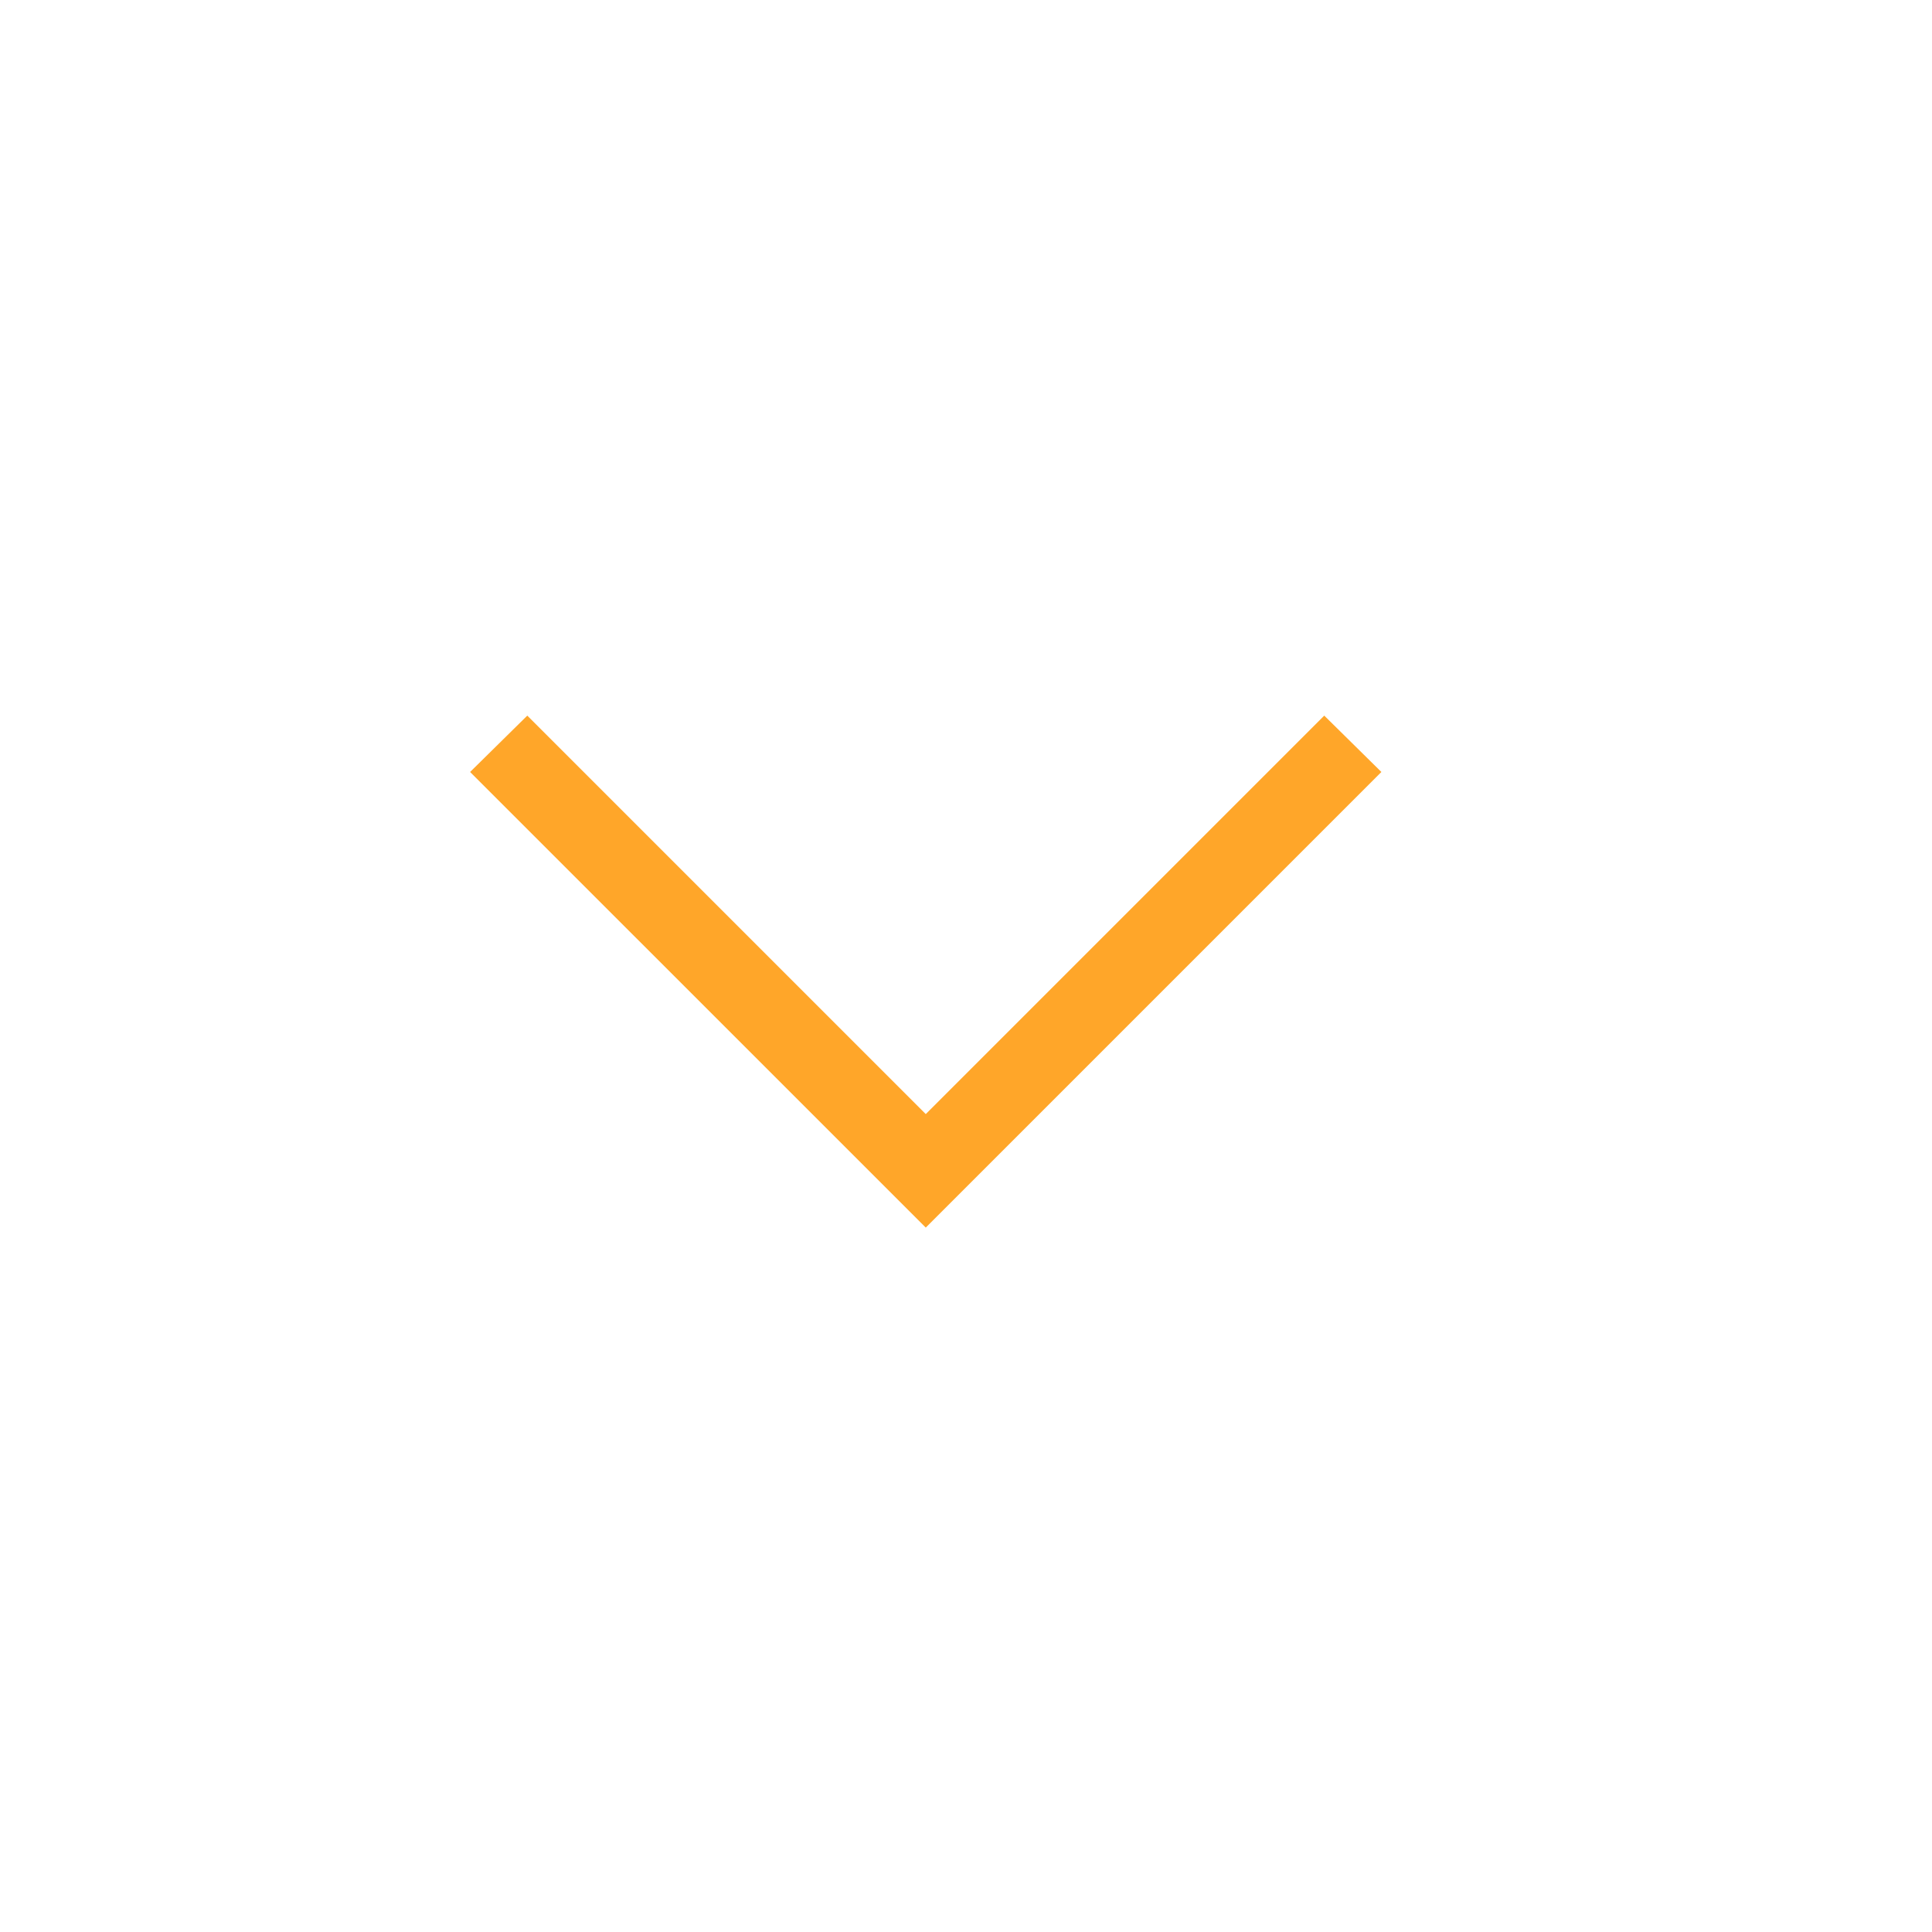
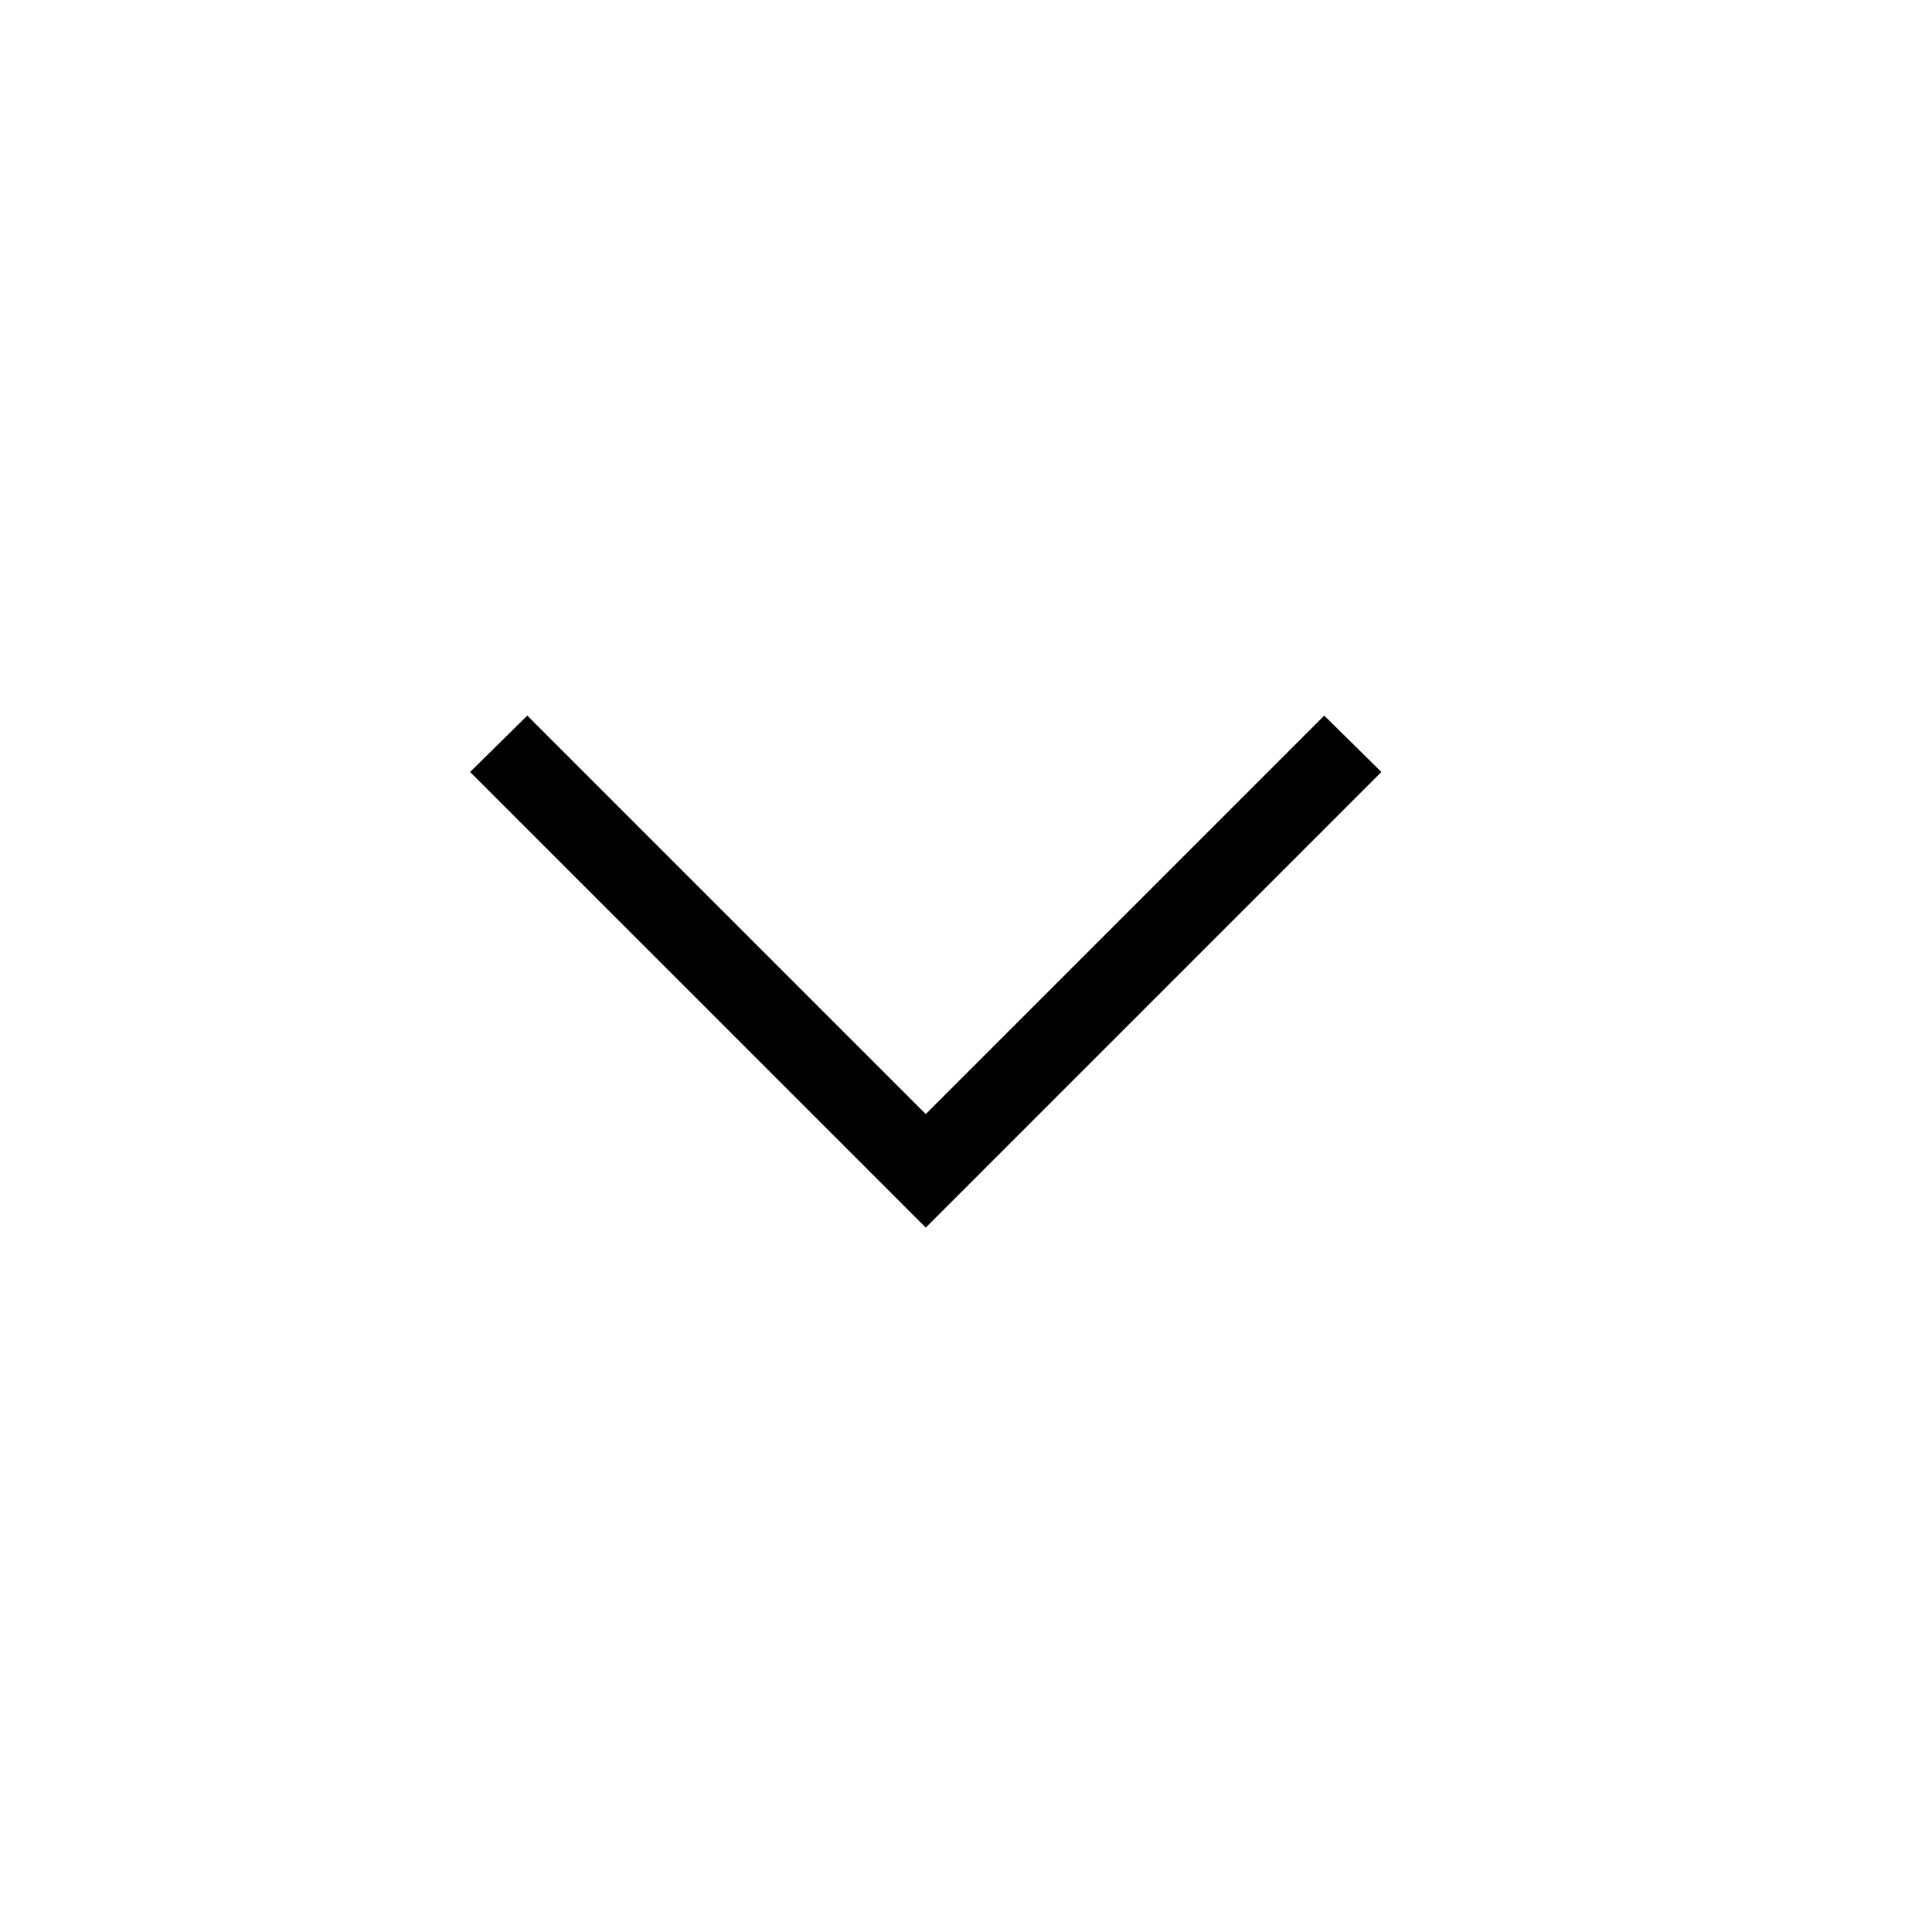
<svg xmlns="http://www.w3.org/2000/svg" width="40" height="40" viewBox="0 0 40 40" fill="none">
-   <path d="M9.733 15.983L19.167 25.416L28.6 15.983L27.417 14.816L19.167 23.066L10.917 14.816L9.733 15.983Z" fill="#FFA629" />
+   <path d="M9.733 15.983L19.167 25.416L28.6 15.983L27.417 14.816L19.167 23.066L10.917 14.816L9.733 15.983Z" fill="currentColor" />
</svg>
